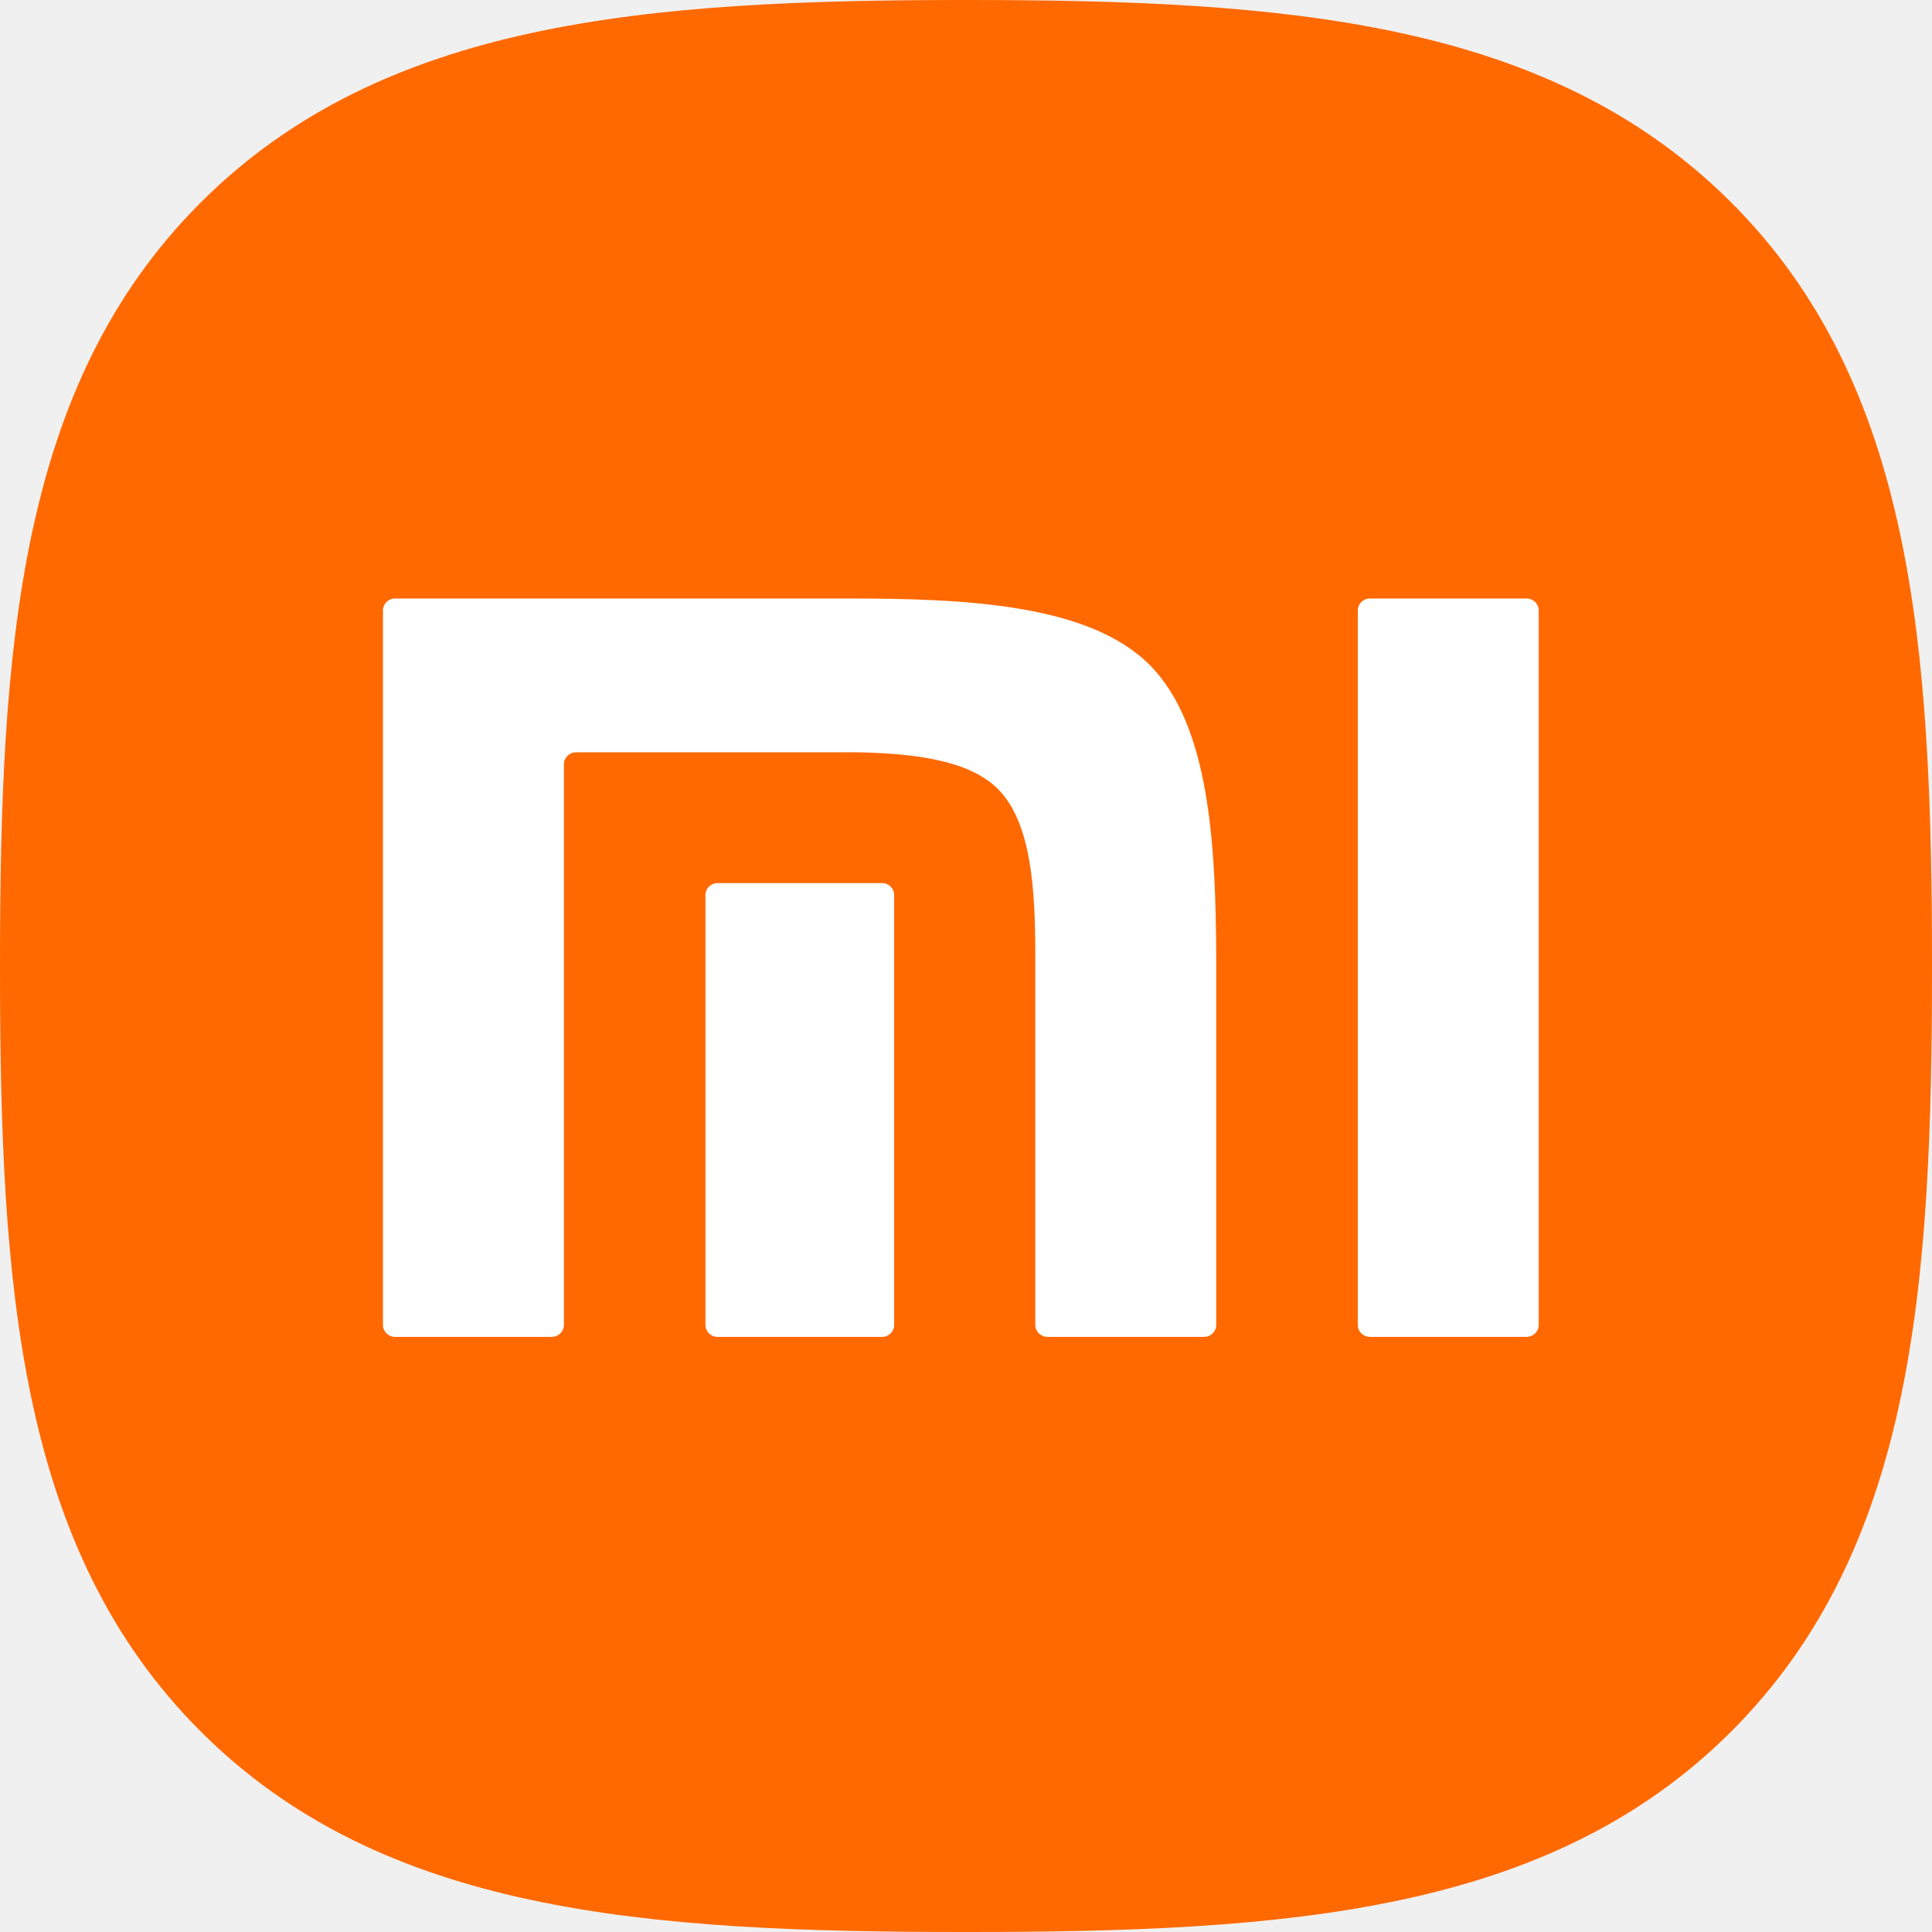
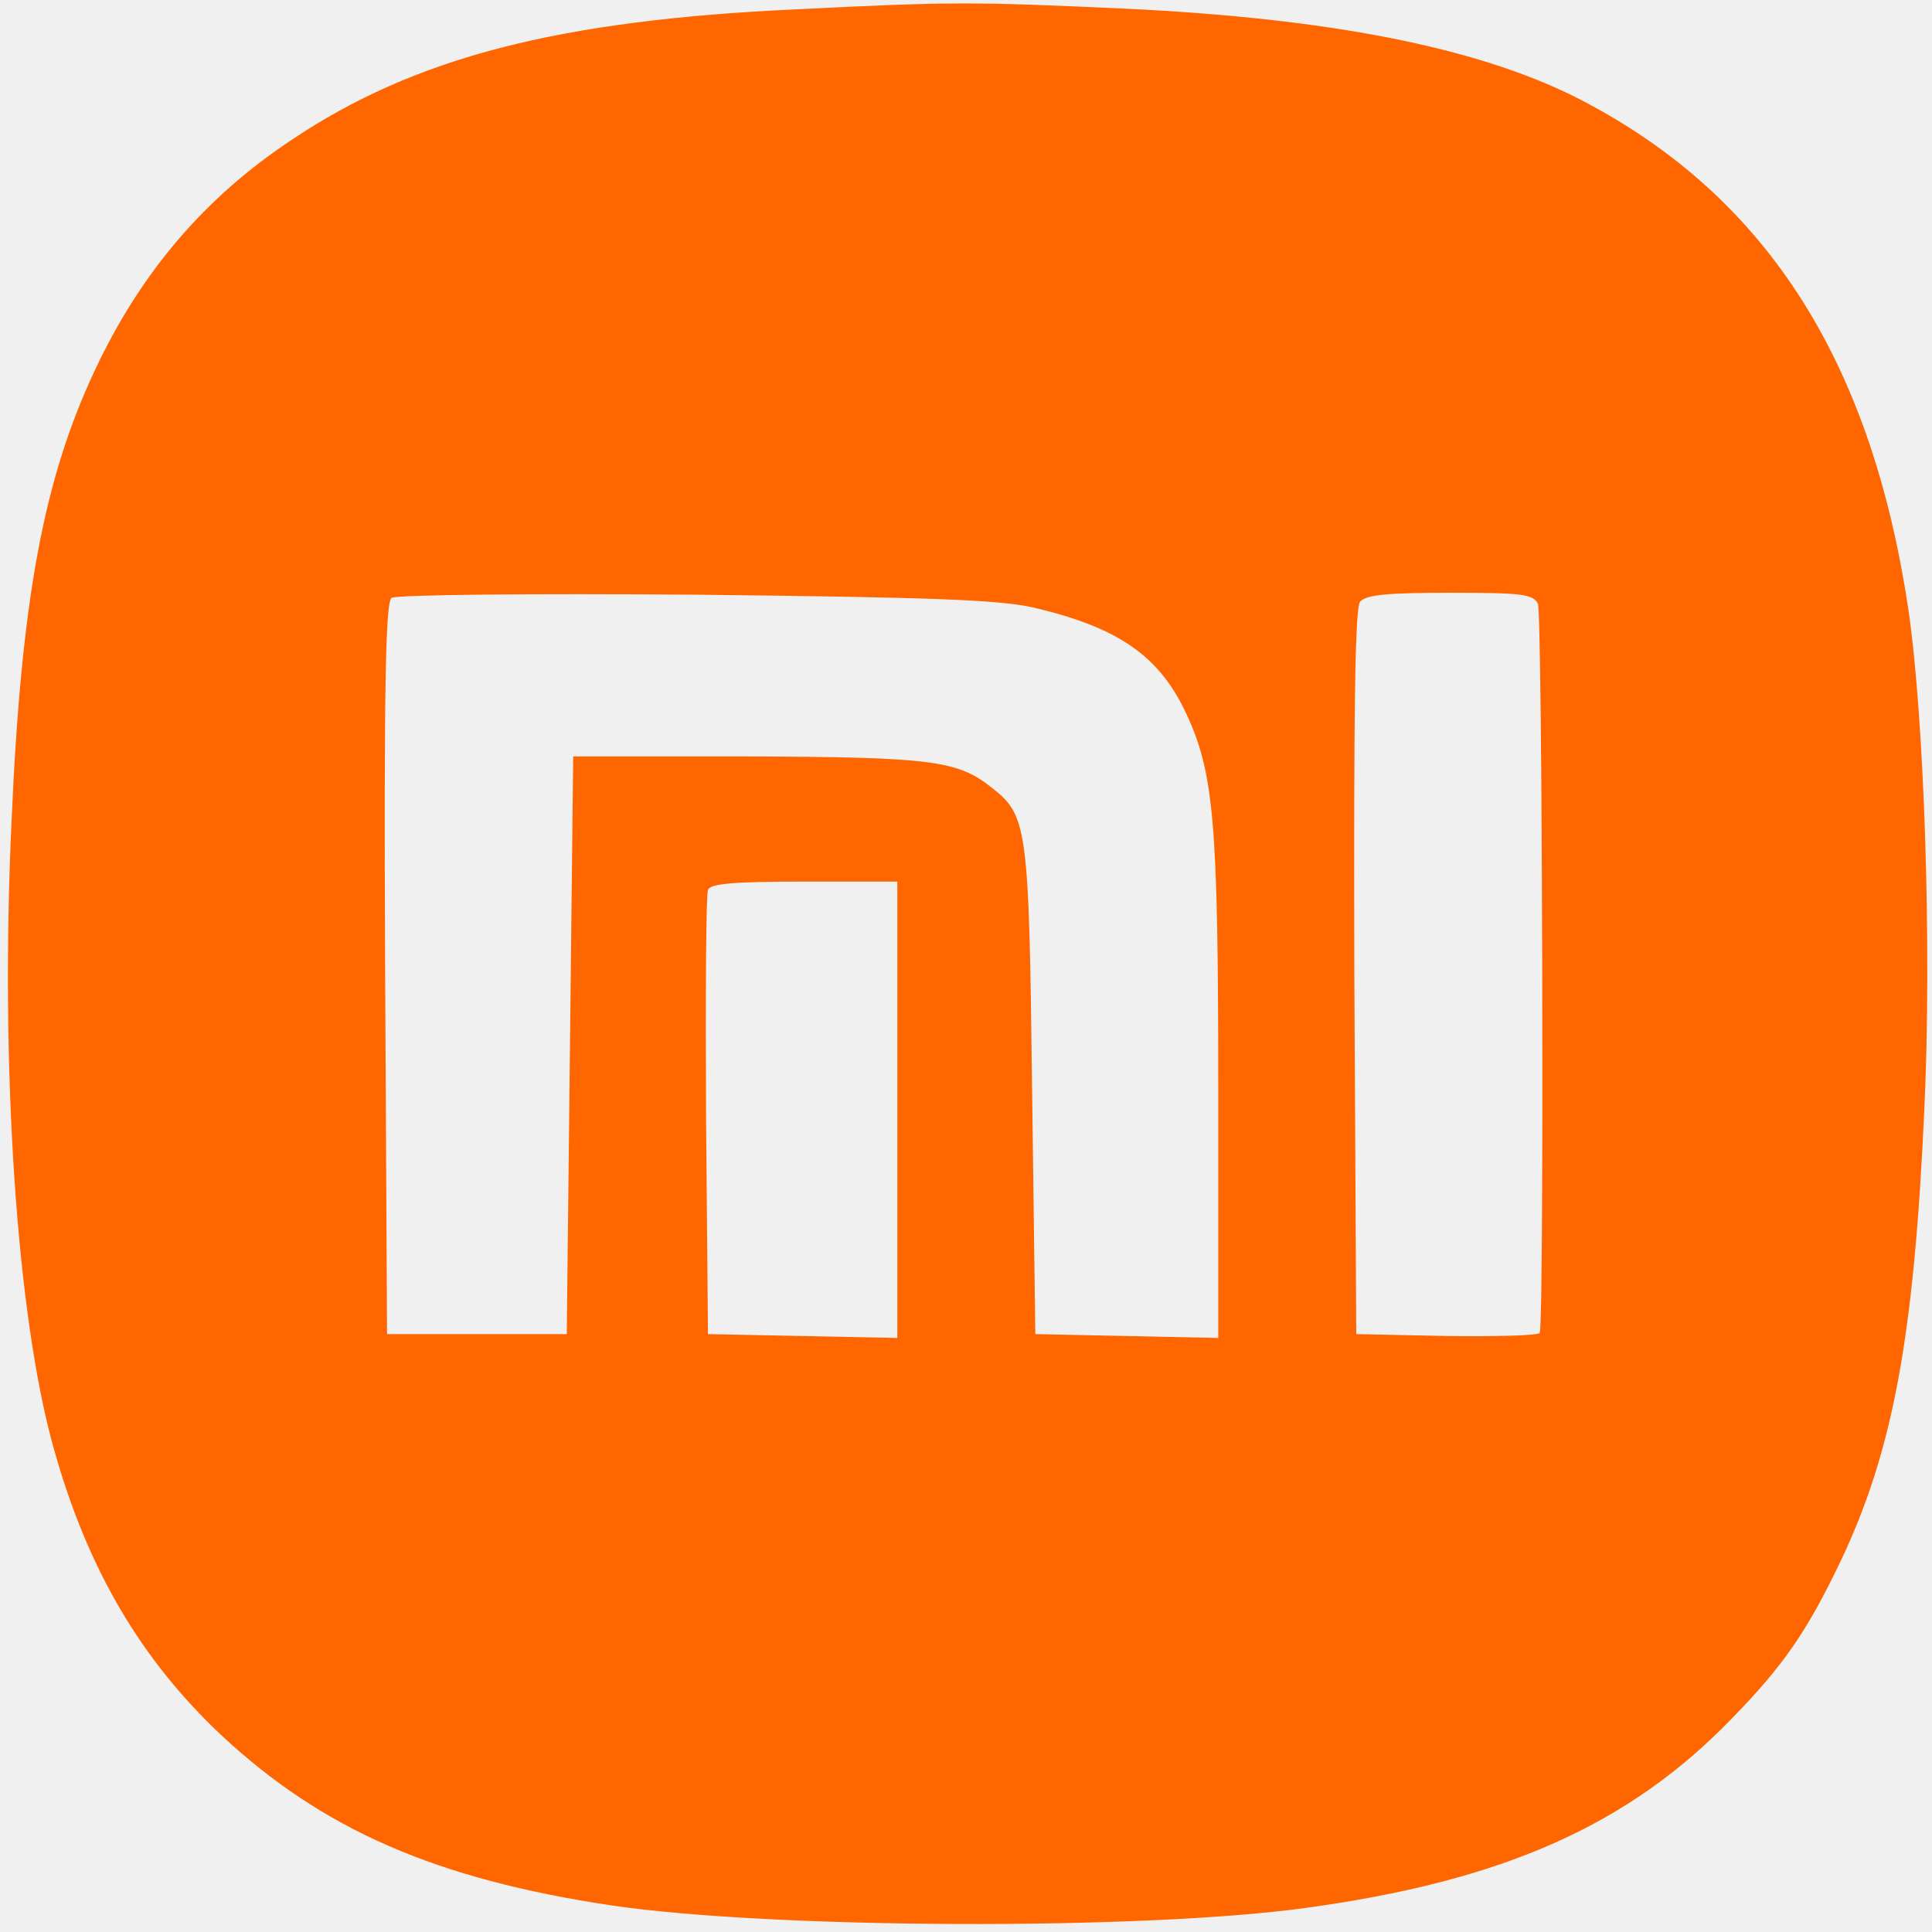
- <svg xmlns="http://www.w3.org/2000/svg" version="1.1" id="Layer_1" x="0px" y="0px" width="512px" height="512px" viewBox="-200.008 -199.727 512 512" enable-background="new -200.008 -199.727 512 512" xml:space="preserve">
-   <g>
-     <g>
-       <g>
-         <path id="路径_1_" fill="#FF6900" d="M258.626-146.231c-48.304-48.118-117.759-53.496-202.634-53.496     c-84.982,0-154.542,5.44-202.826,53.688c-48.277,48.228-53.174,117.676-53.174,202.561c0,84.899,4.897,154.368,53.194,202.613     c48.281,48.255,117.833,53.139,202.806,53.139c84.974,0,154.514-4.884,202.795-53.139     c48.294-48.254,53.205-117.714,53.205-202.613C311.992-28.472,307.028-97.995,258.626-146.231L258.626-146.231z" />
-       </g>
-     </g>
-     <g>
-       <g>
-         <path id="形状结合" fill="#FFFFFF" d="M204.546-41.122c1.759,0,3.223,1.417,3.223,3.161v189.386     c0,1.715-1.464,3.139-3.223,3.139H163.05c-1.781,0-3.228-1.424-3.228-3.139V-37.961c0-1.743,1.446-3.161,3.228-3.161H204.546z      M24.468-41.122c31.303,0,64.033,1.435,80.176,17.589c15.871,15.897,17.59,47.549,17.656,78.286v96.671     c0,1.715-1.446,3.139-3.219,3.139h-41.49c-1.777,0-3.229-1.424-3.229-3.139V53.09c-0.044-17.167-1.031-34.81-9.884-43.692     c-7.62-7.641-21.839-9.391-36.625-9.754h-75.21c-1.764,0-3.208,1.419-3.208,3.136v148.645c0,1.715-1.462,3.139-3.237,3.139     h-41.516c-1.774,0-3.201-1.424-3.201-3.139V-37.961c0-1.743,1.426-3.161,3.201-3.161H24.468z M33.755,34.305     c1.766,0,3.201,1.413,3.201,3.143v113.977c0,1.715-1.436,3.139-3.201,3.139H-9.829c-1.792,0-3.228-1.424-3.228-3.139V37.448     c0-1.73,1.436-3.143,3.228-3.143H33.755z" />
-       </g>
-     </g>
-   </g>
+ <svg xmlns="http://www.w3.org/2000/svg" width="2500" height="2500" viewBox="-0.8 -0.1 301 300.5">
+   <path fill="#f60" d="M123.3 1.1C86.2 2.8 63.8 8.6 44.7 21.4c-13.6 9-23.6 20.7-30.8 36.1C6 74.4 2.5 93 1 127.6c-1.8 38.7.8 77.3 6.6 97.8 5.2 18.6 13.5 32.8 26.2 44.7 15.7 14.6 33.3 22.3 60.6 26.4 25 3.7 82.9 3.9 108.2.4 30.8-4.2 50.4-12.9 66.5-29.6 8-8.2 11.7-13.6 16.9-24.5 8.1-17.1 11.4-34.8 13-70.2 1.2-25.3 0-61.3-2.5-78.1-5.9-39.4-22.7-65-52-79.8C229 7 206.2 2.5 174.5 1c-23.9-1.1-27.1-1.1-51.2.1m36.9 93.2c13.2 3.1 19.6 7.5 23.8 16.5 4.3 9.2 5 16.8 5 58.3v39l-14.2-.3-14.3-.3-.5-38c-.5-41.5-.7-42.8-6.5-47.3-5.2-4.1-9.6-4.6-38-4.7h-27l-.5 45-.5 45h-28l-.3-56.9c-.2-44.9.1-57.2 1-57.8.7-.5 22-.7 47.3-.5 37.1.4 47.3.8 52.7 2m78.6-.6c.7 1.4 1 110.1.3 113.6 0 .4-6.5.6-14.3.5l-14.3-.3-.3-56.4c-.1-40.8.1-56.8.9-57.7.9-1.1 4.4-1.4 14-1.4 11.2 0 12.9.2 13.7 1.7M139 172.5v35.6l-14.7-.3-14.8-.3-.3-34c-.1-18.7 0-34.6.3-35.2.3-1 4.2-1.3 15-1.3H139z" />
</svg>
